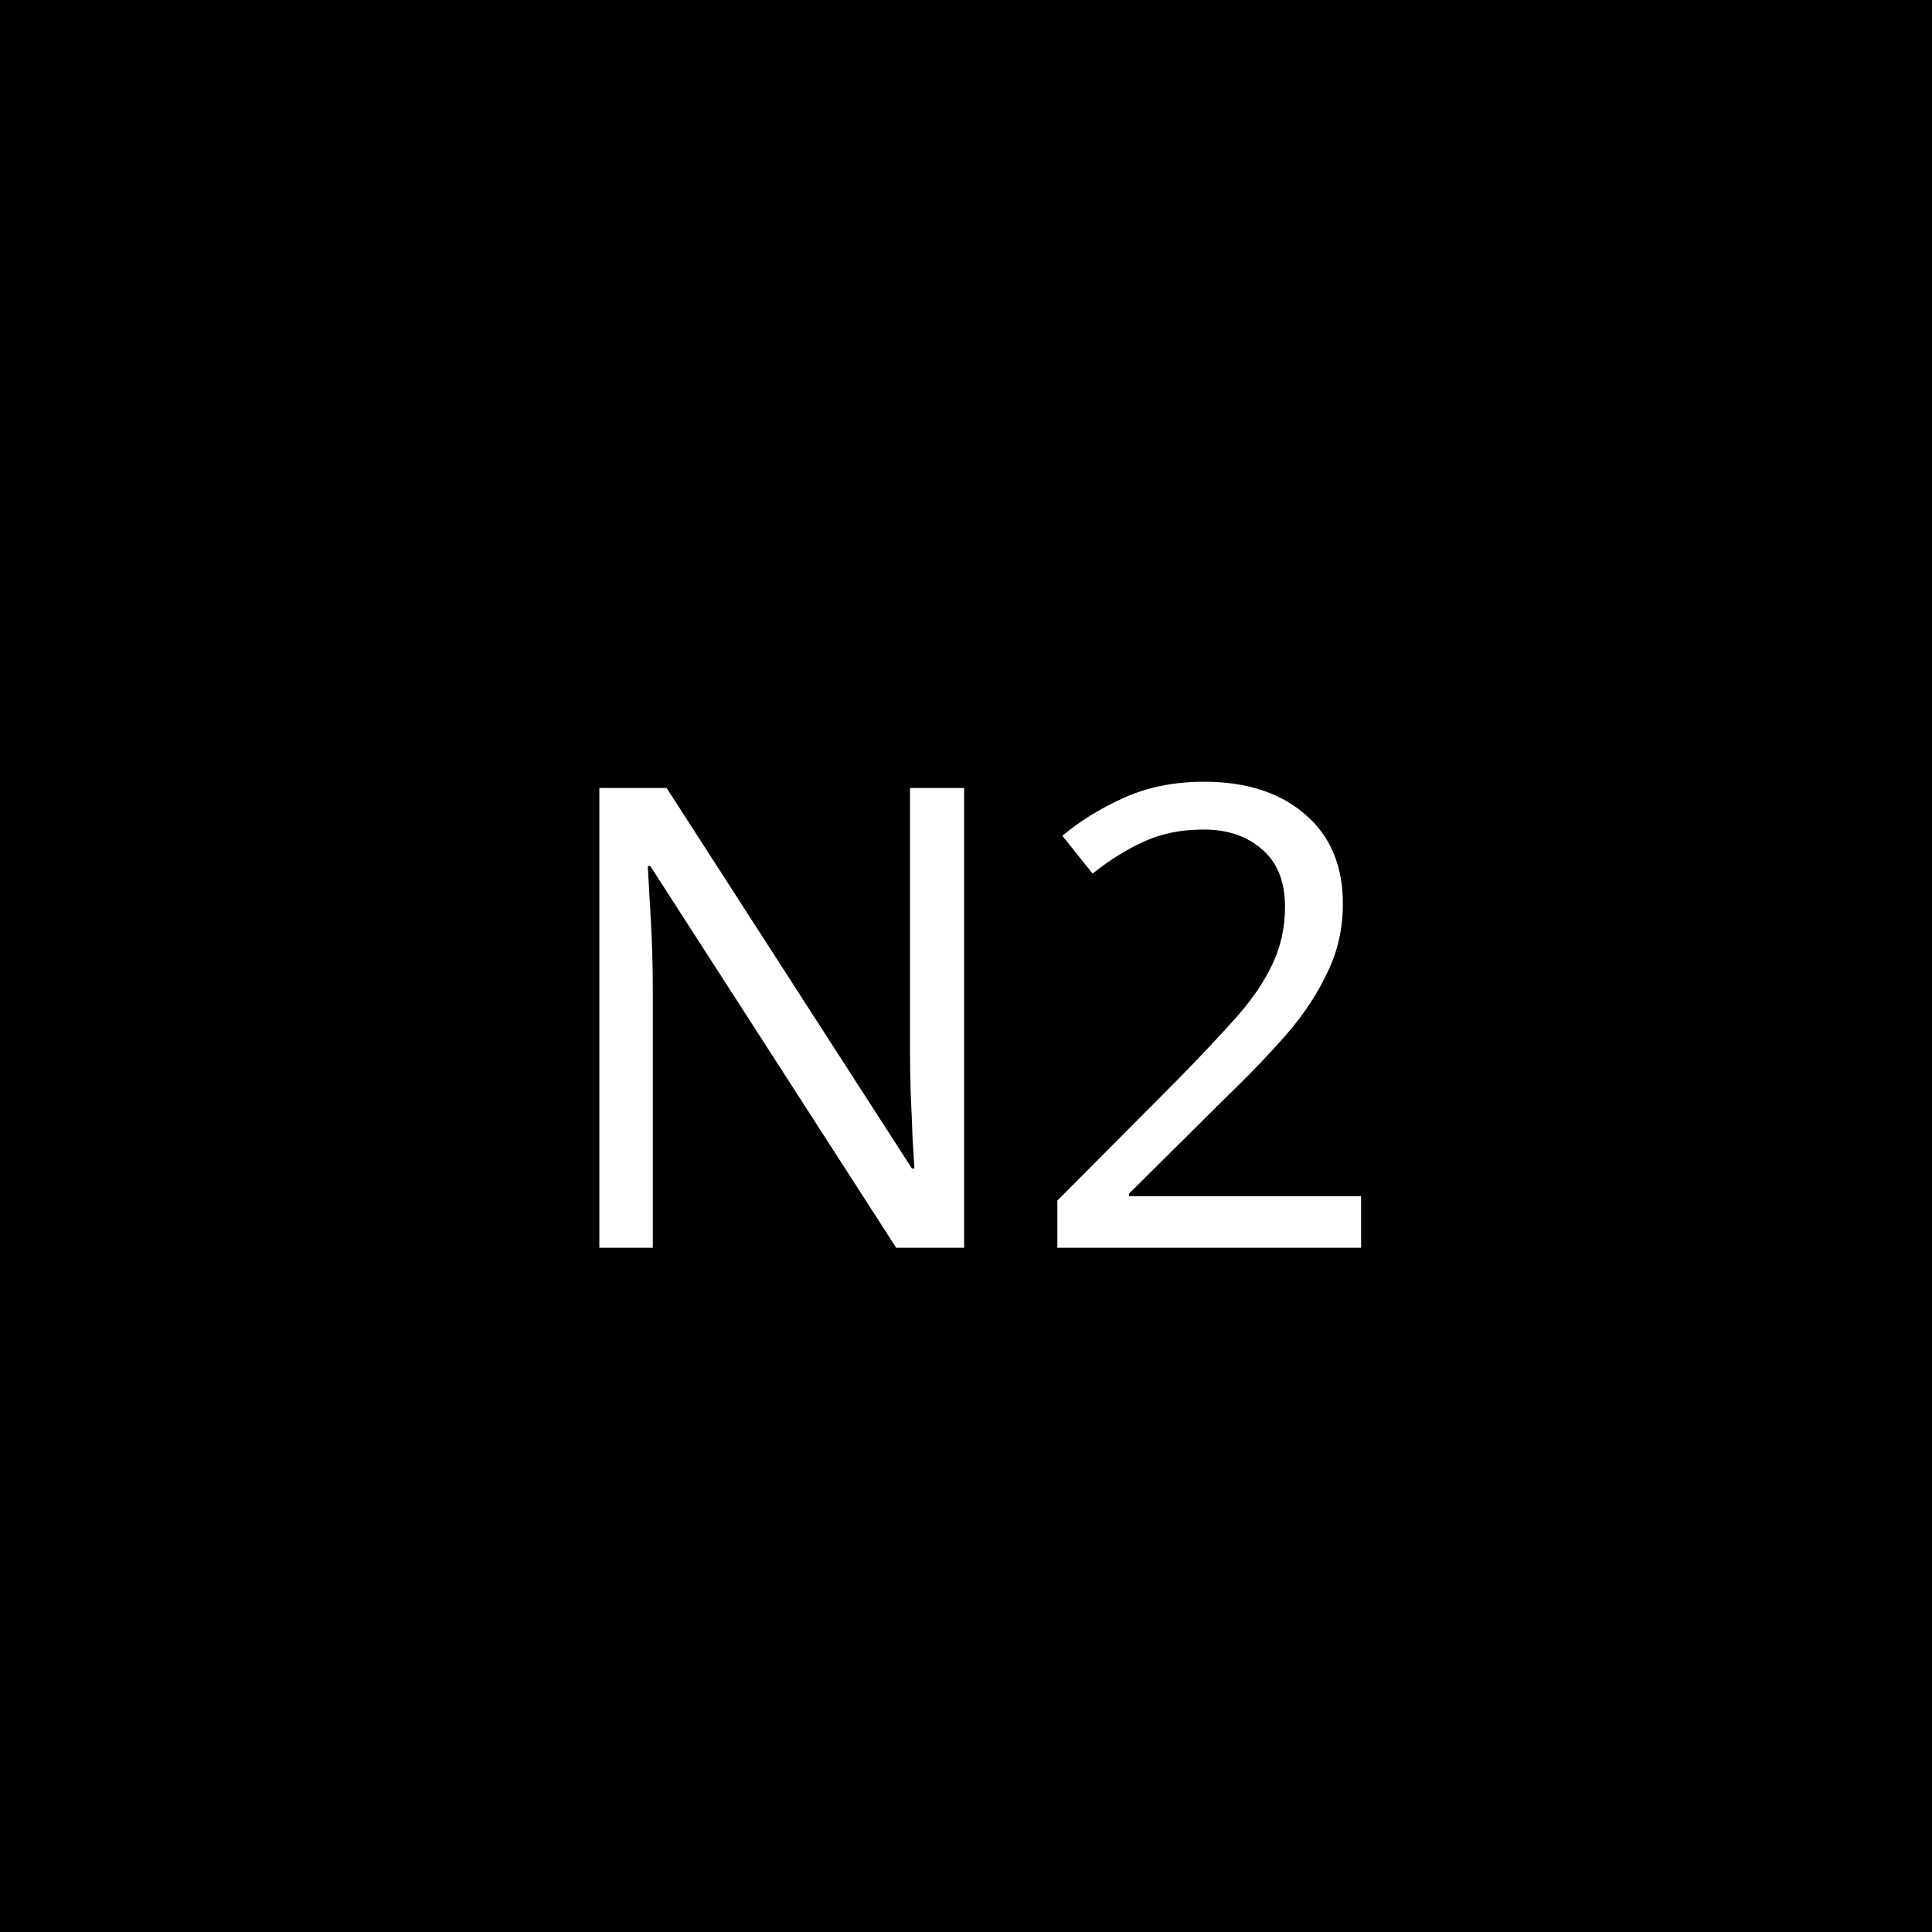
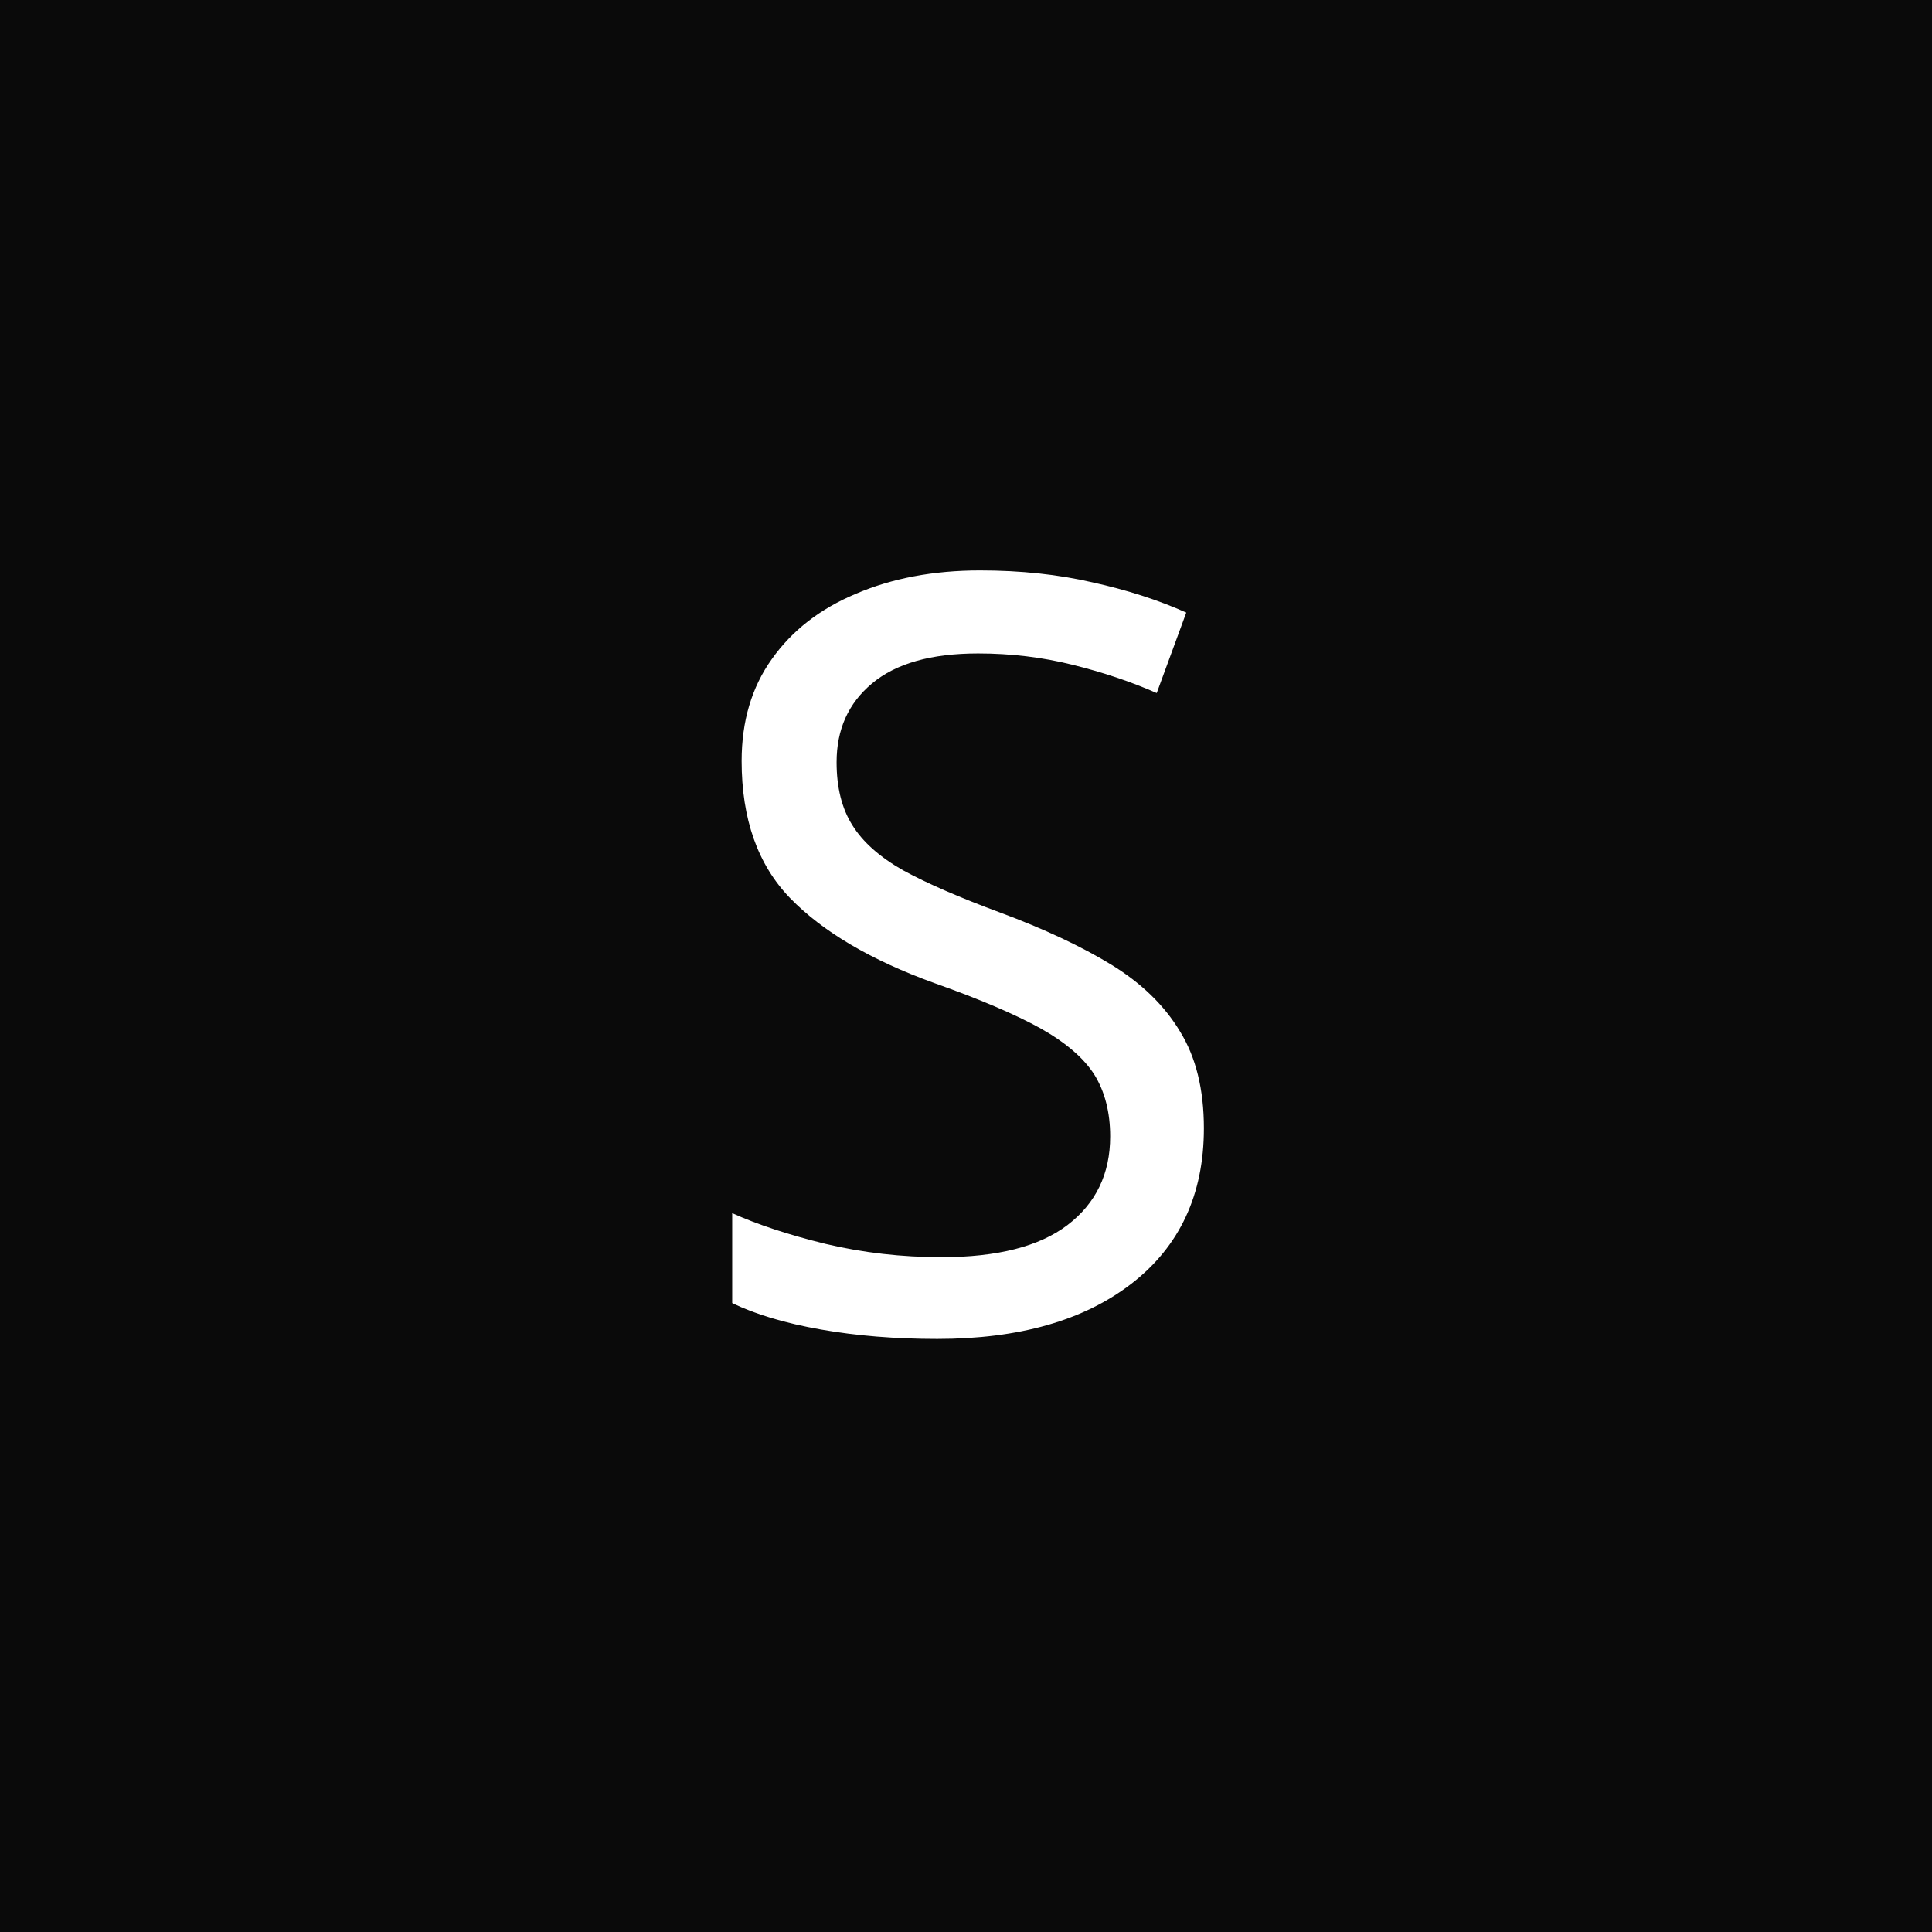
<svg xmlns="http://www.w3.org/2000/svg" viewBox="0 0 48 48">
-   <rect width="48" height="48" fill="#000" />
-   <text x="24" y="31" text-anchor="middle" font-family="Arial Black, sans-serif" font-size="16" fill="#fff">N2</text>
+   <rect width="48" height="48" fill="#0a0a0a" />
+   <text x="24" y="33" text-anchor="middle" font-family="Arial Black, sans-serif" font-size="26" fill="#fff">S</text>
</svg>
